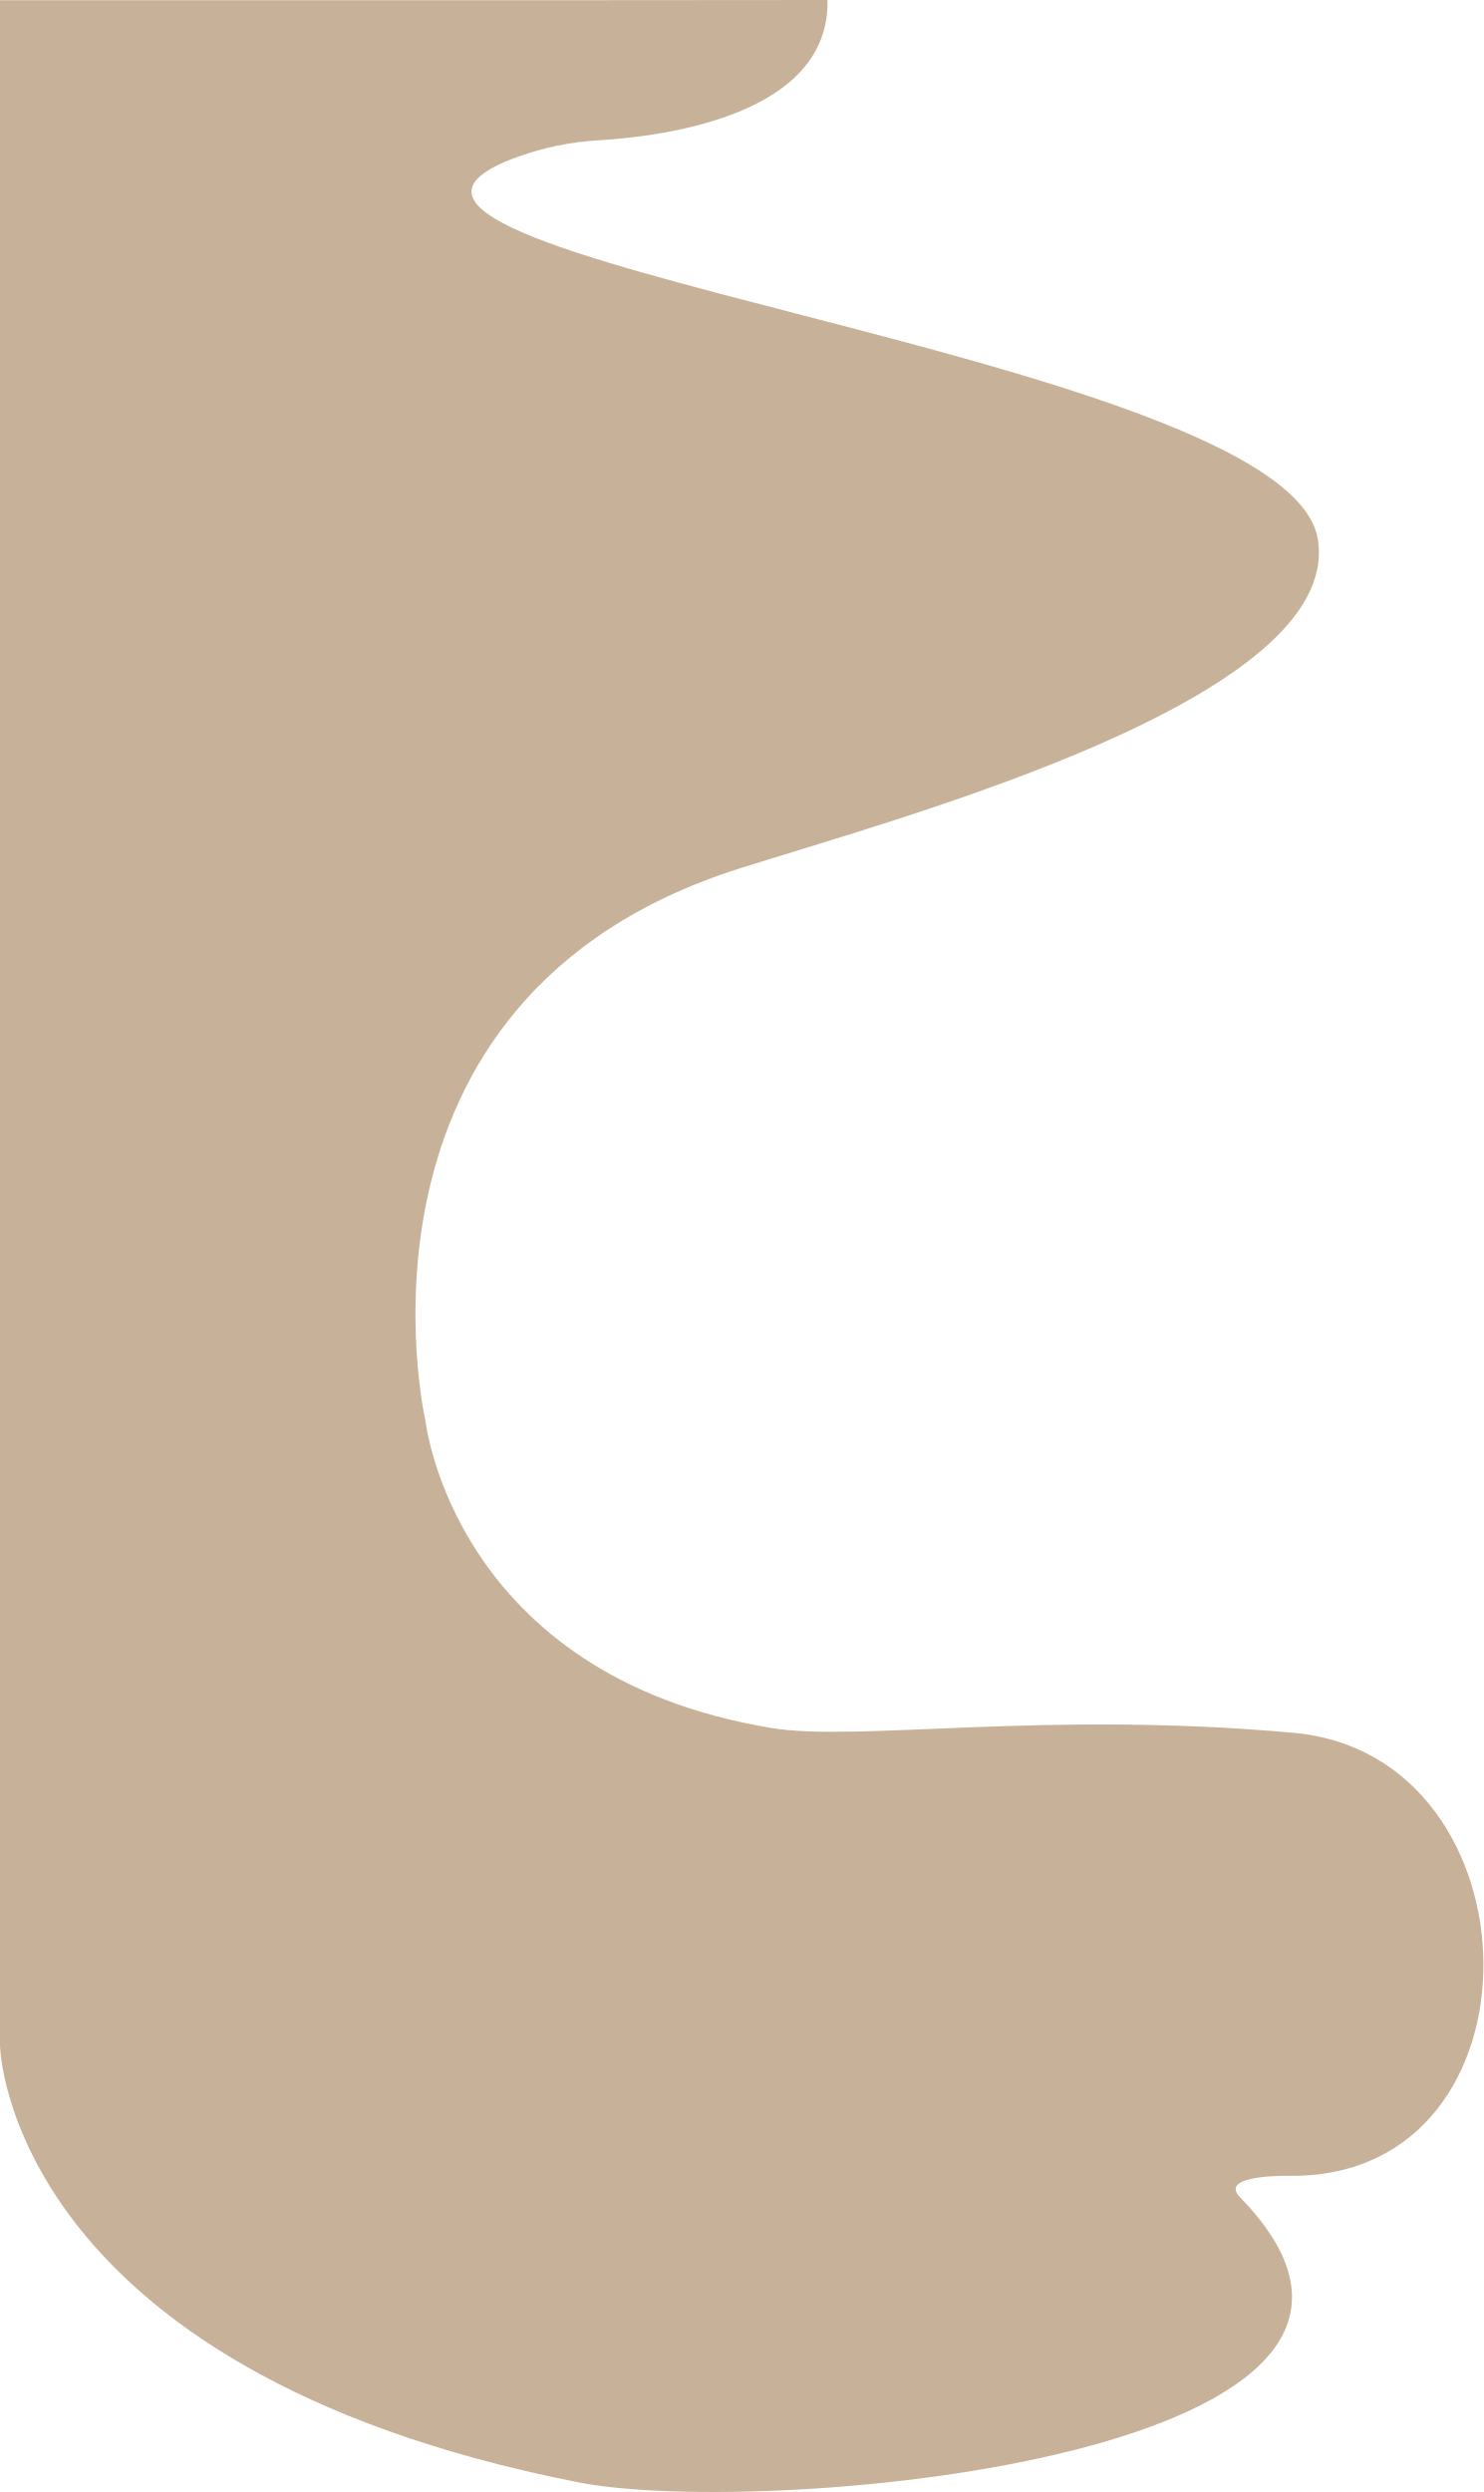
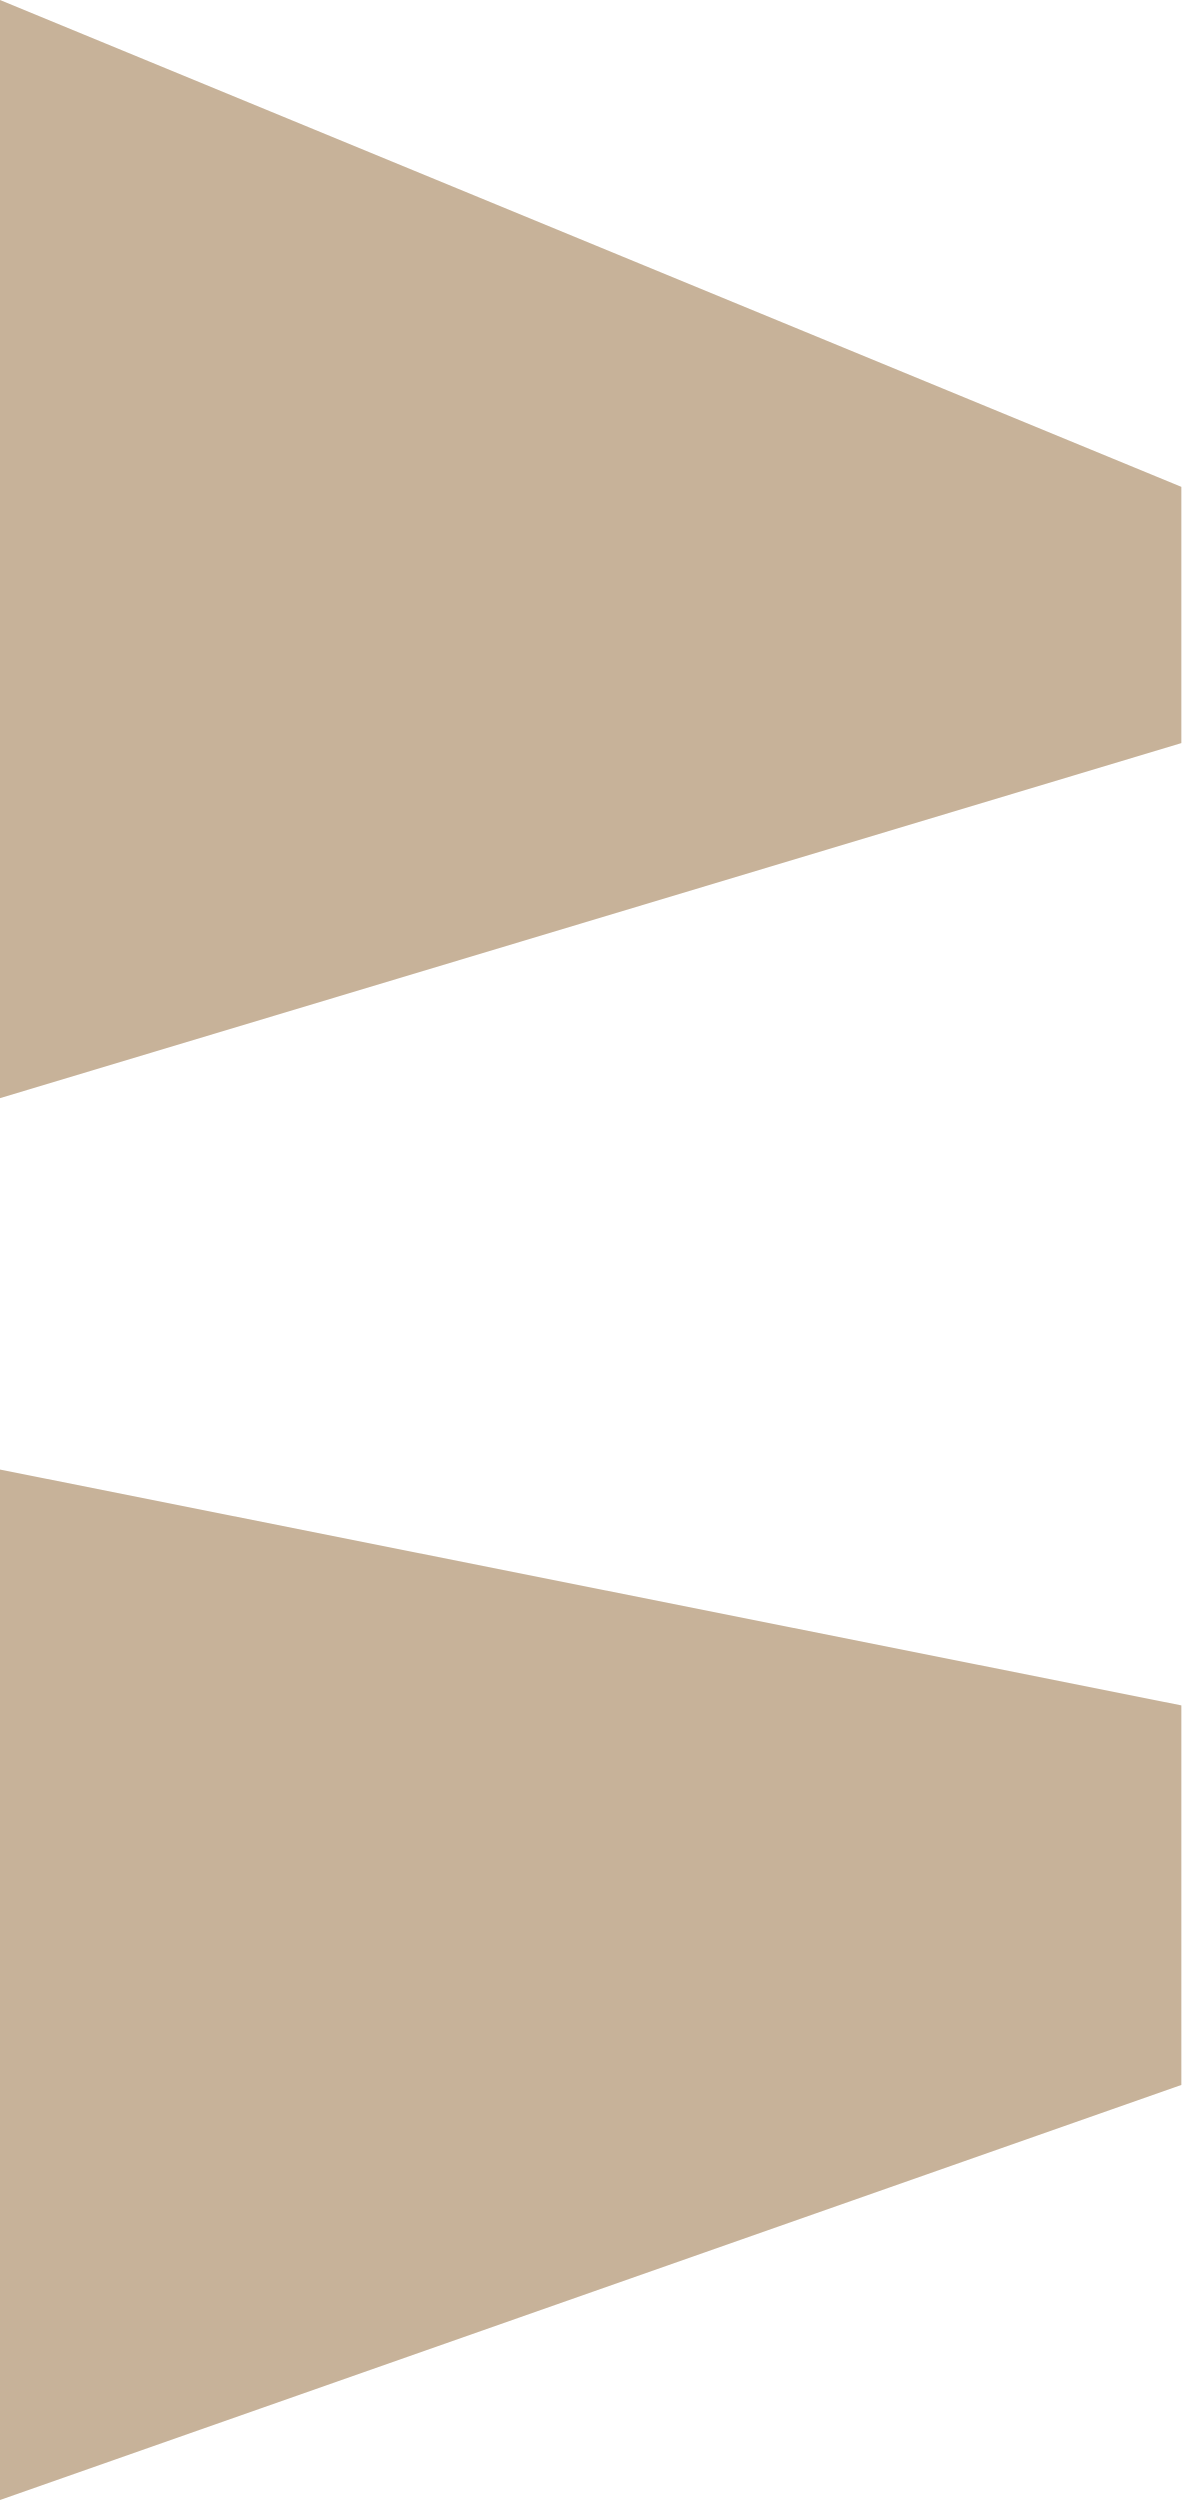
- <svg xmlns="http://www.w3.org/2000/svg" id="decal" viewBox="0 0 1898.76 3189.2">
-   <defs>
-     <style>.cls-1{fill:#c7b299;}</style>
-   </defs>
-   <path class="cls-1" d="M731.93.25c3.61,0,327.23-.25,327.23-.25,3.21,147.17-208.52,174.52-293.12,179.58-35.34,2.11-70.24,9.1-103.52,21.16-352.62,127.87,988.2,250.45,1024.43,490.17,30.64,202.76-525.92,352.83-739.25,420.15-527.78,166.55-403.11,707.32-403.11,707.32,0,0,35.81,326.38,443.47,393.14,110.25,18.05,349.28-22.78,667.98,6.13,318.7,28.92,329.14,566.95-1.94,566.95-2.68,0-96.01-2.53-66.8,27.51,319.52,328.49-604.15,412.6-847.55,364.63C6.68,3032.23,0,2617.81,0,2617.81V.25h731.93Z" />
+ <svg xmlns="http://www.w3.org/2000/svg" id="bgdecal" viewBox="0 0 236.27 500">
+   <polygon id="triangles" points="0 0 236.27 97.37 236.27 148.62 0 219.63 0 293.91 236.27 341.08 236.27 416.99 0 500 0 0" style="fill:#c7b299;" />
</svg>
